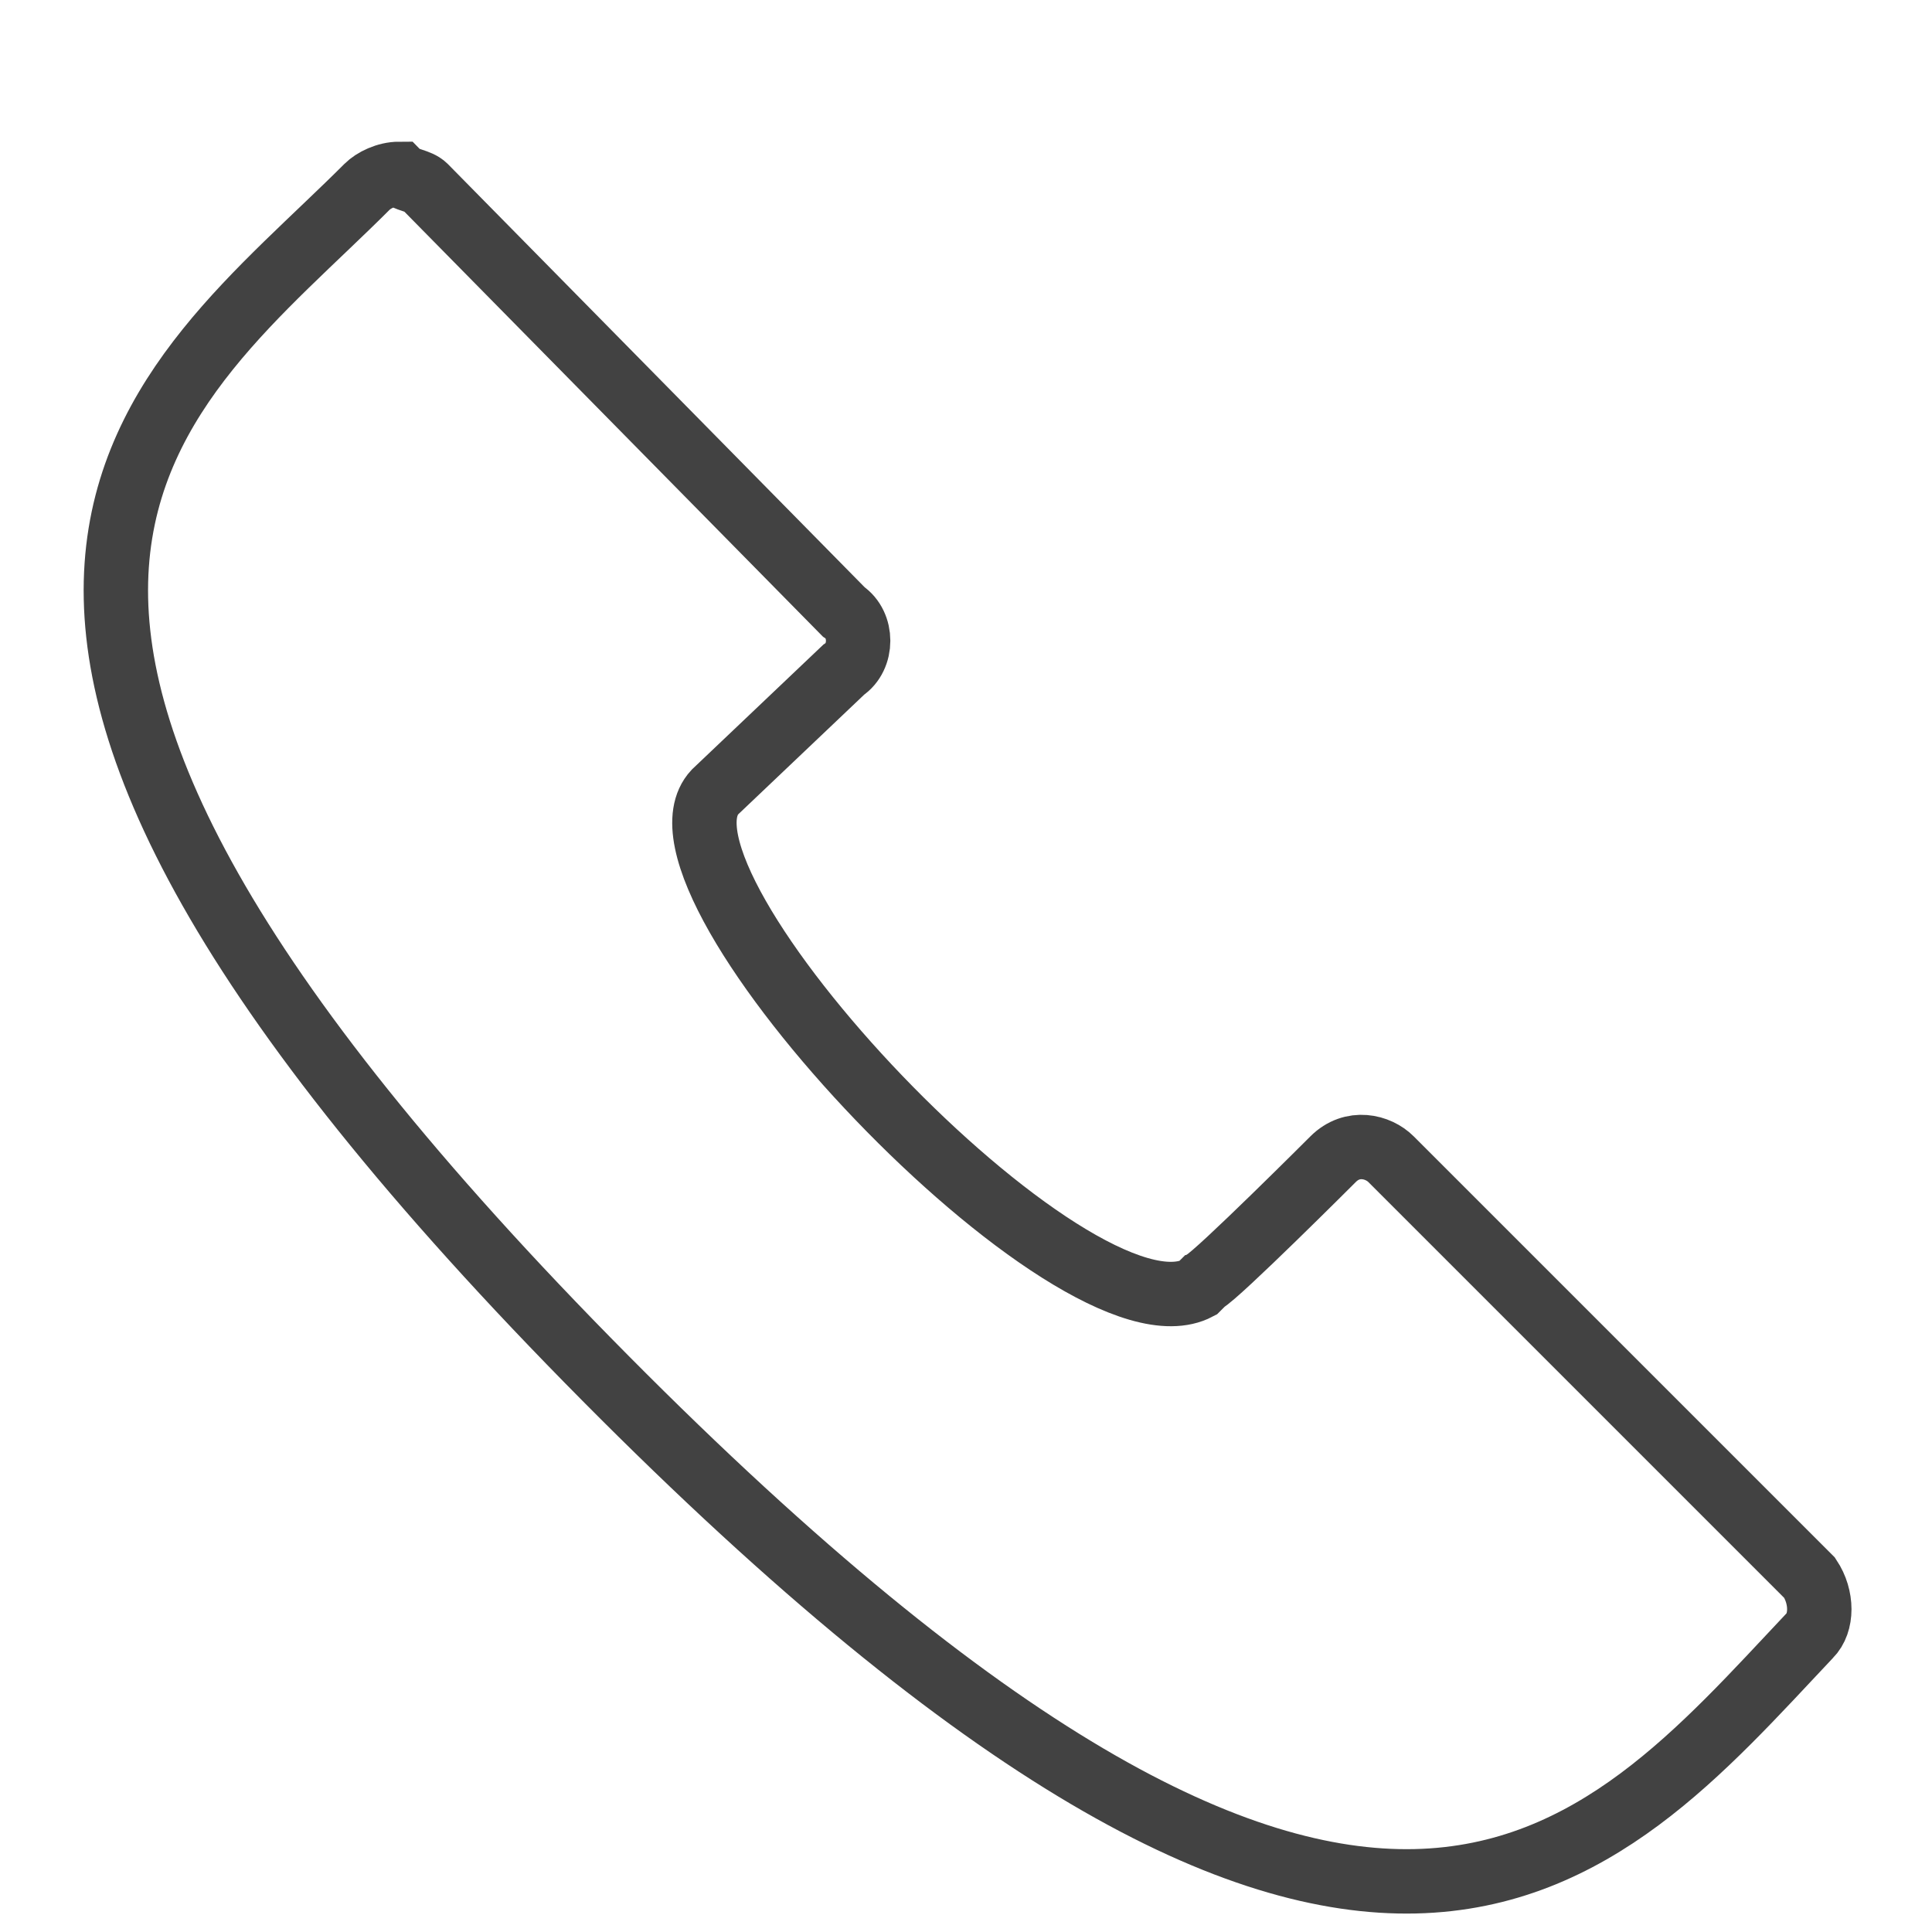
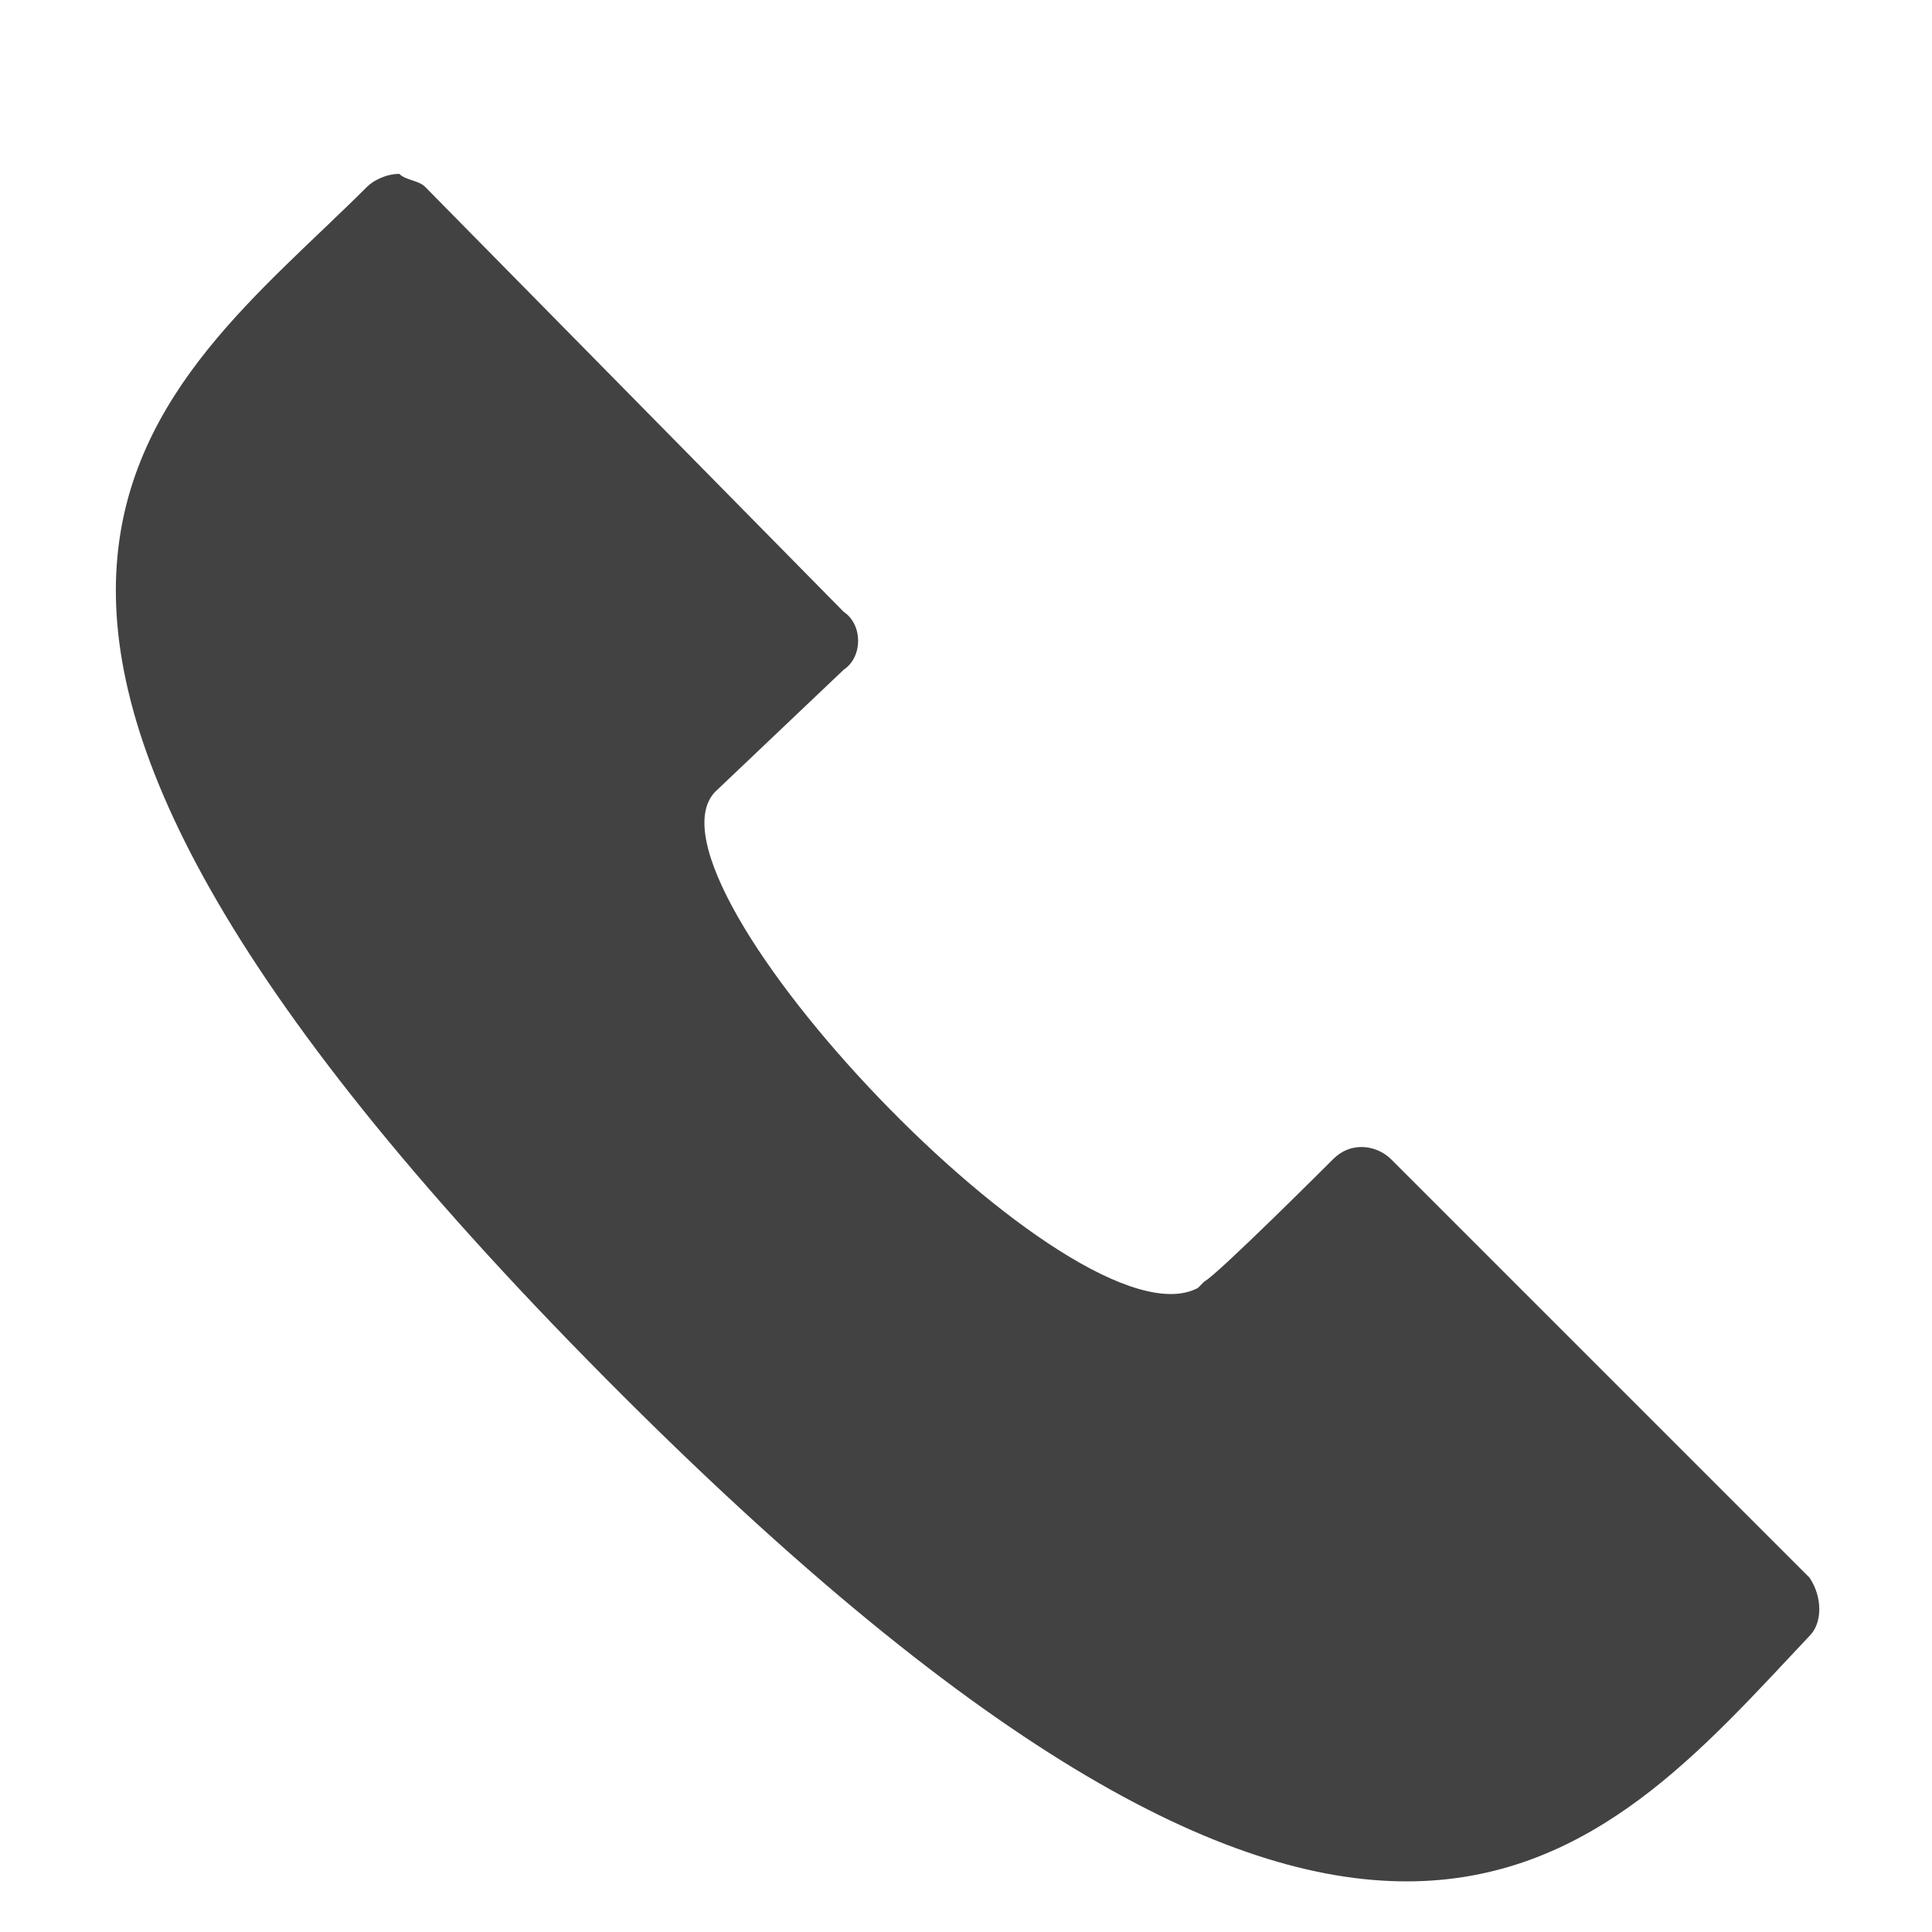
<svg xmlns="http://www.w3.org/2000/svg" version="1.1" id="Camada_1" x="0px" y="0px" viewBox="0 0 30 30" style="enable-background:new 0 0 30 30;" xml:space="preserve" width="16px" height="16px">
  <style type="text/css">
		.st9 {
- 			fill: none;
- 			stroke: #424242;
+ 			fill: #424242;
+ 			stroke: none;
		}
	</style>
  <path class="st9" d="M21.6,18c-0.2-0.2-0.6-0.3-0.9,0c0,0-1.8,1.8-2,1.9c0,0-0.1,0.1-0.1,0.1c-1.9,1-8.8-6.3-7.5-7.7l2-1.9  c0.3-0.2,0.3-0.7,0-0.9L6.6,2.9C6.5,2.8,6.3,2.8,6.2,2.7C6,2.7,5.8,2.8,5.7,2.9C2.5,6.1-2.7,9.2,9.4,21.4c11.9,12,15.4,7.5,18.7,4  c0.2-0.2,0.2-0.6,0-0.9L21.6,18L21.6,18z" />
</svg>
